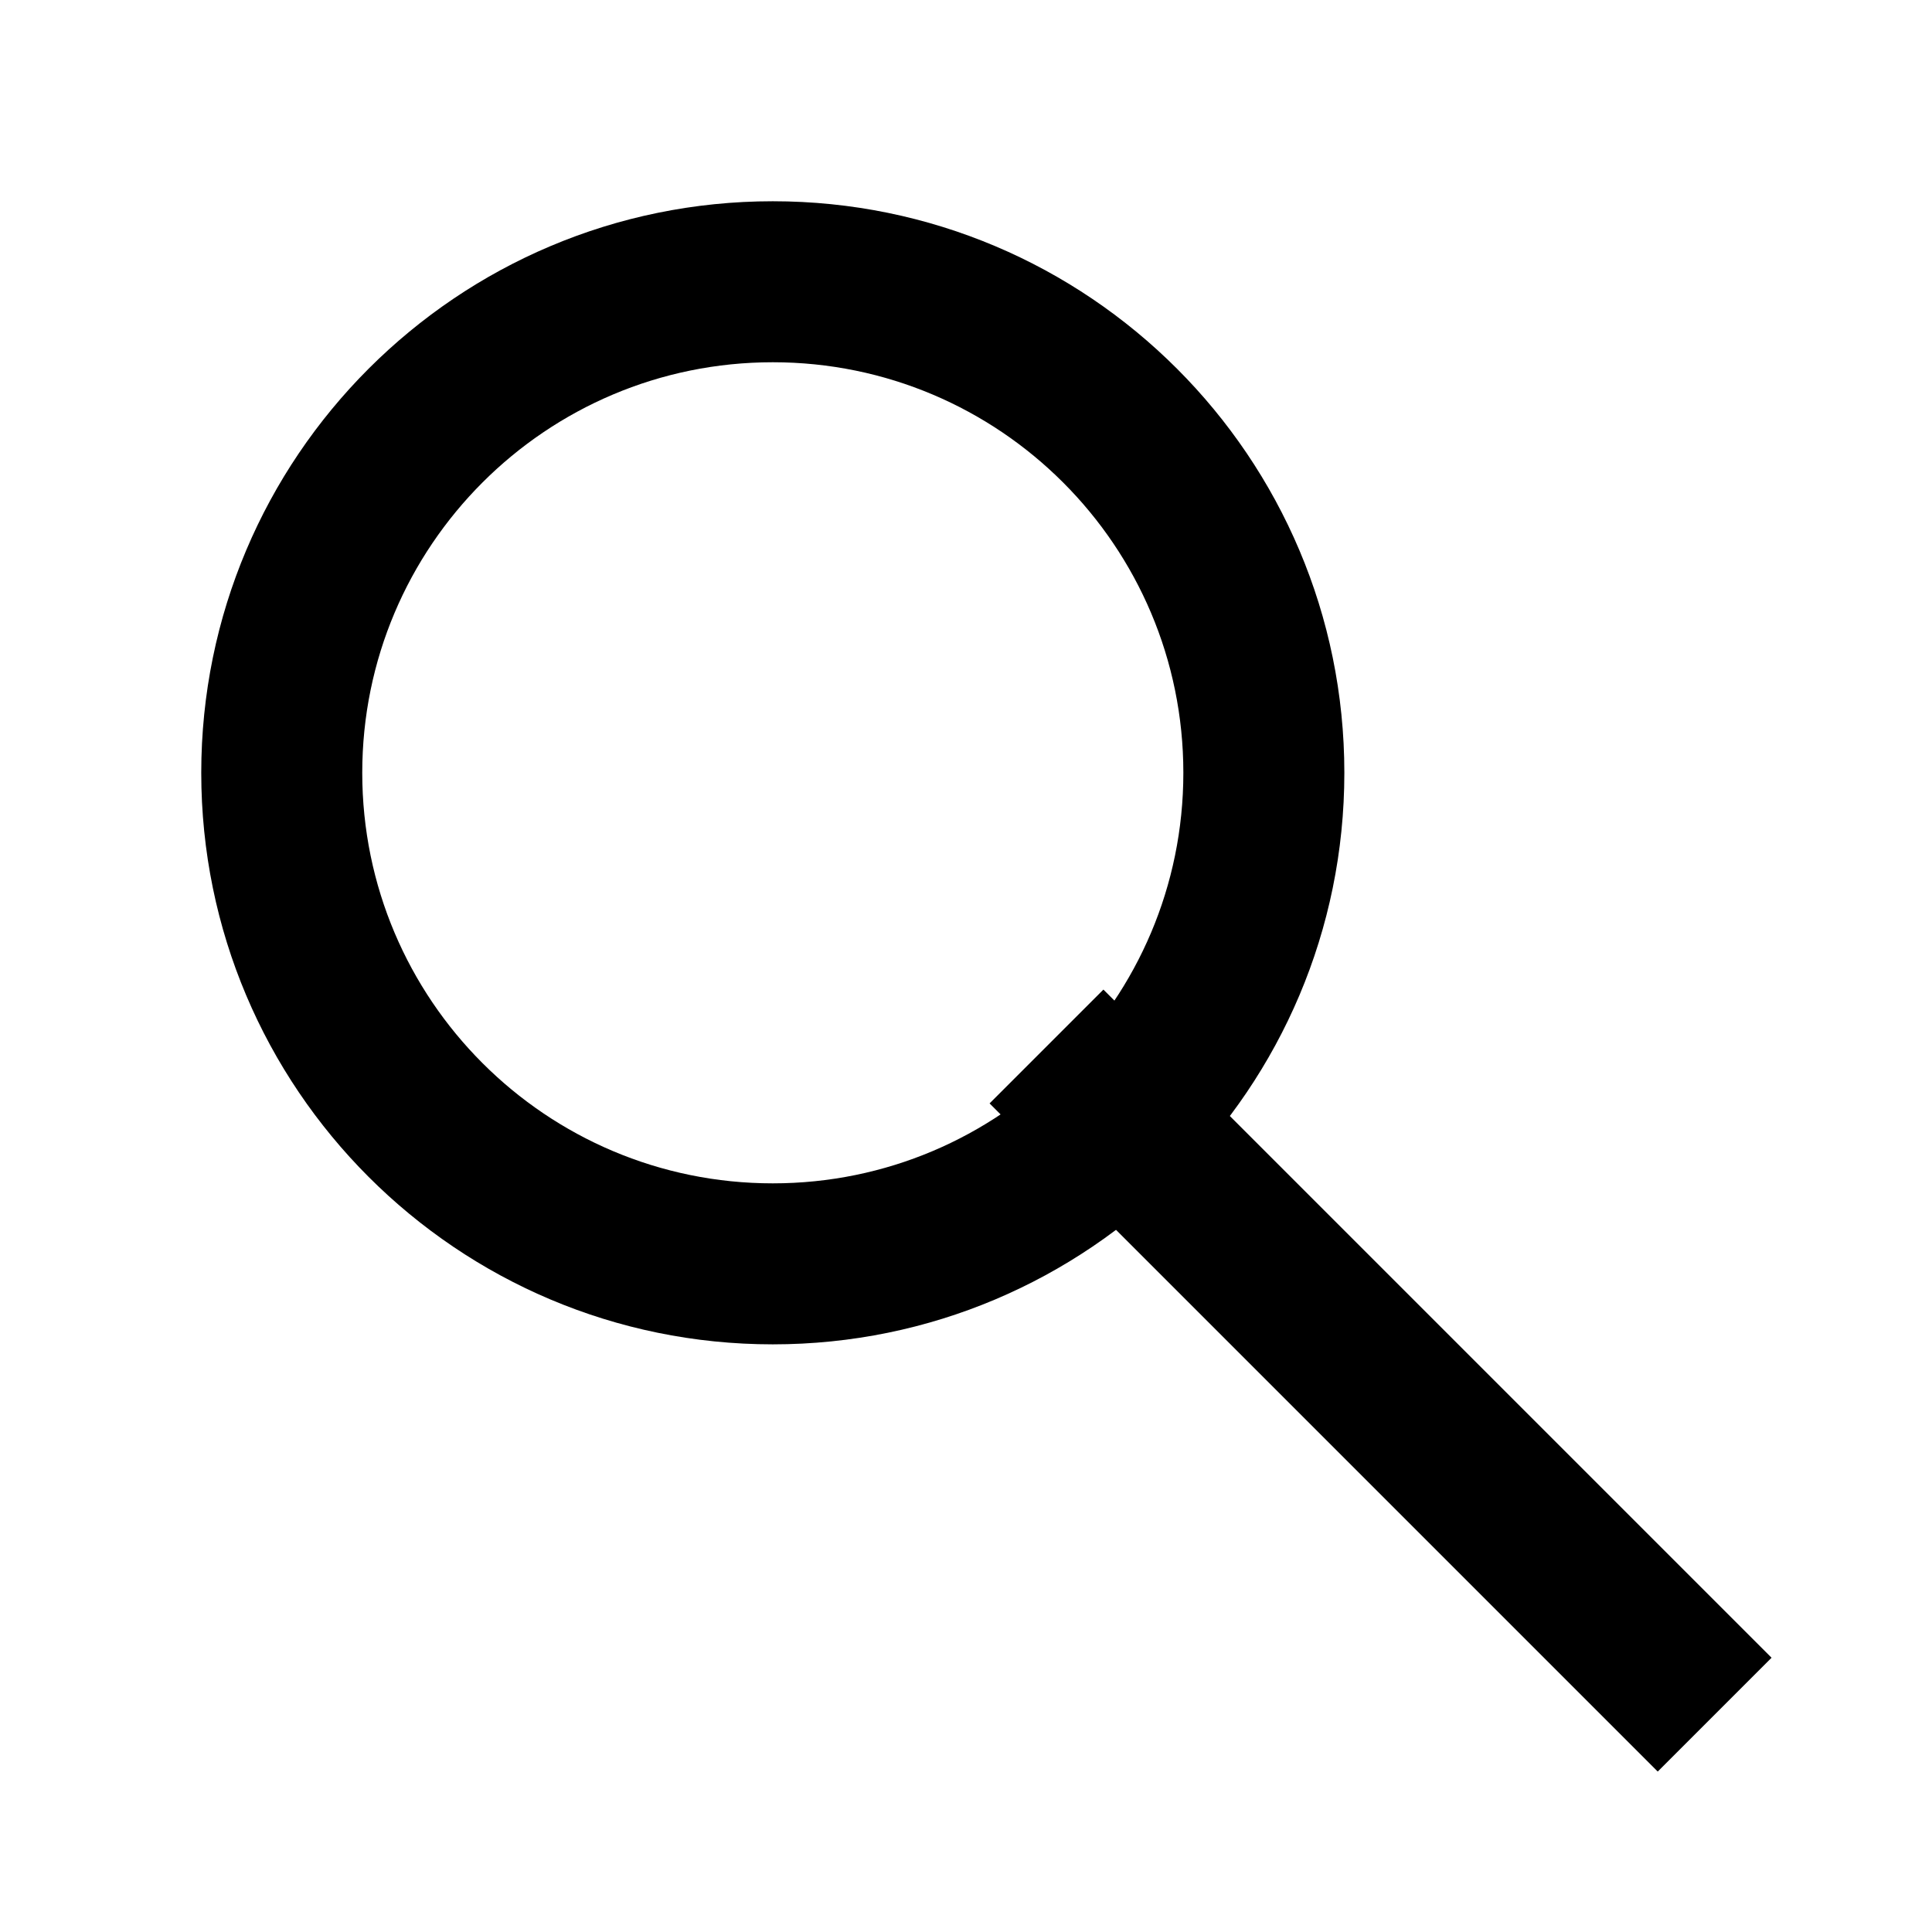
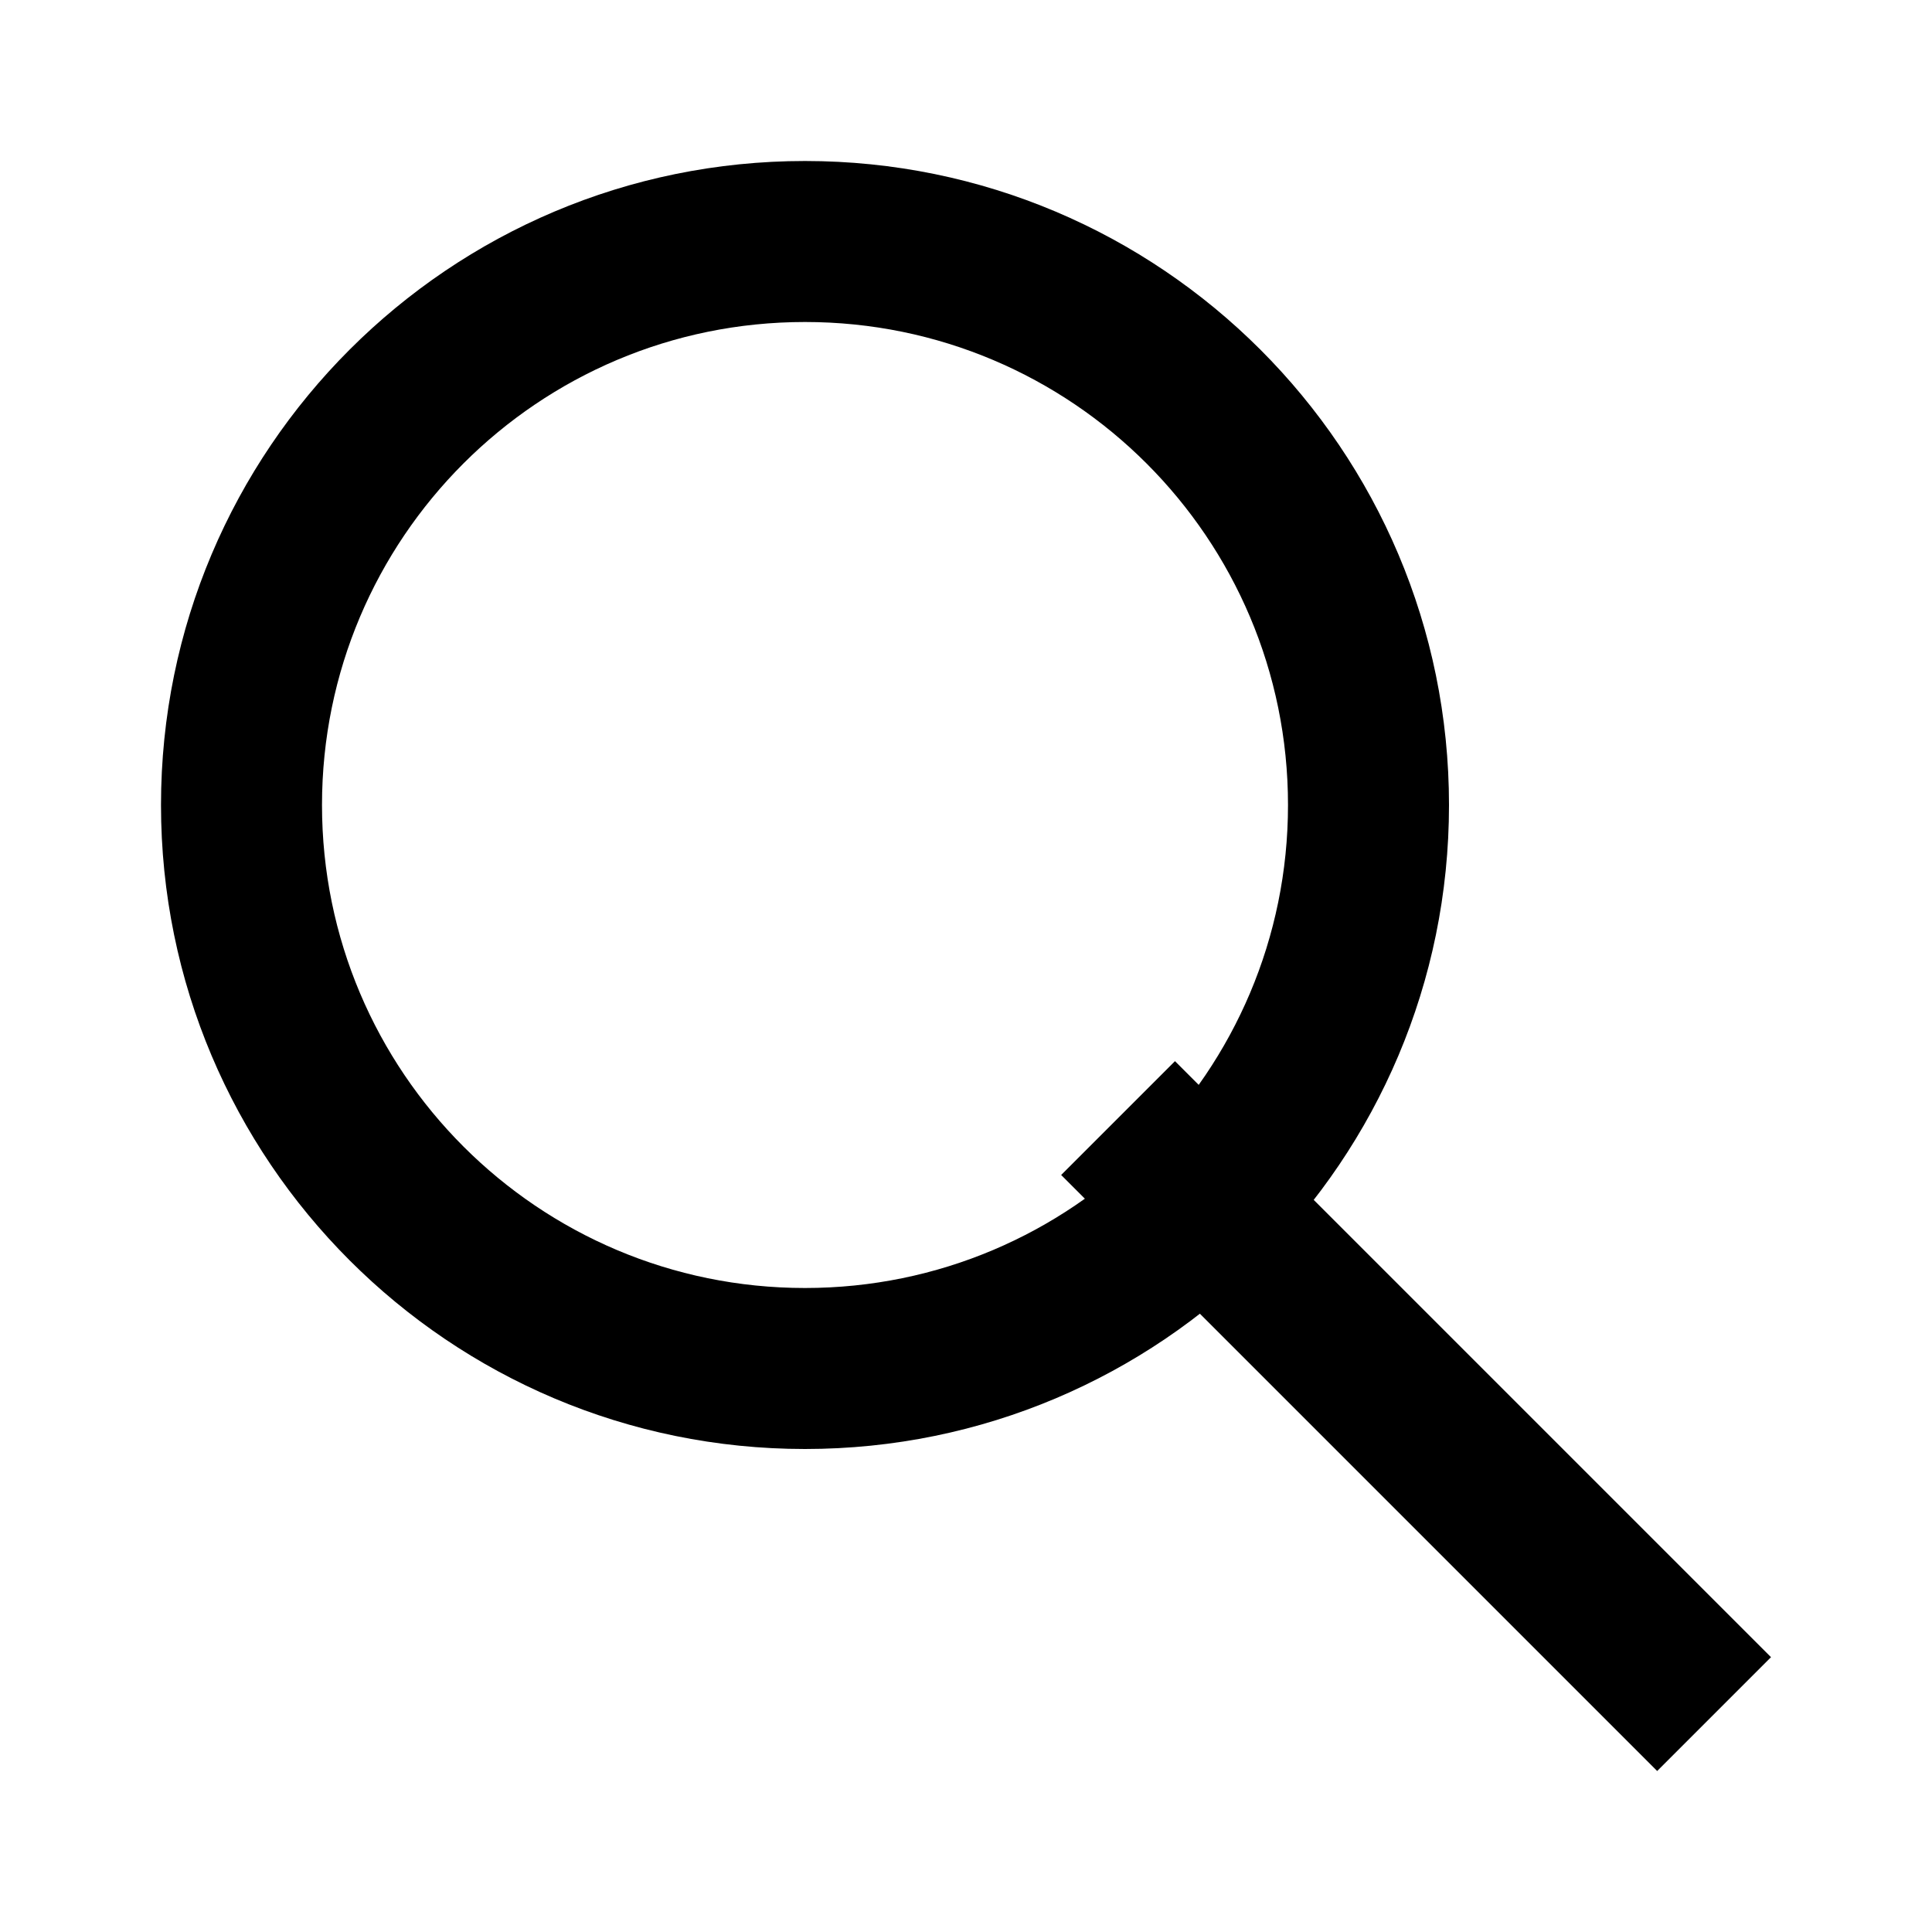
<svg xmlns="http://www.w3.org/2000/svg" viewBox="0 0 24 24" width="24" height="24">
-   <path fill="#000000" d="M9.6 2.5 C13.521 2.5 16.7 5.679 16.7 9.6 C16.7 13.521 13.521 16.7 9.6 16.7 C5.679 16.7 2.5 13.521 2.5 9.6 C2.5 5.679 5.679 2.5 9.6 2.5 Z M9.6 4.5 C6.783 4.5 4.5 6.783 4.5 9.6 C4.5 12.417 6.783 14.7 9.6 14.7 C12.417 14.7 14.7 12.417 14.7 9.6 C14.7 6.783 12.417 4.5 9.6 4.5 Z" />
-   <path fill="#000000" d="M12.293 13.707 L20.593 22.007 L22.007 20.593 L13.707 12.293 Z" />
+   <path fill="#000000" d="M10 2 C14.418 2 18 5.582 18 10 C18 14.418 14.418 18 10 18 C5.582 18 2 14.418 2 10 C2 5.582 5.582 2 10 2 Z M10 4 C6.686 4 4 6.686 4 10 C4 13.314 6.686 16 10 16 C13.314 16 16 13.314 16 10 C16 6.686 13.314 4 10 4 Z" />
+   <path fill="#000000" d="M14.596 13.182 L22 20.586 L20.586 22 L13.182 14.596 Z" />
</svg>
